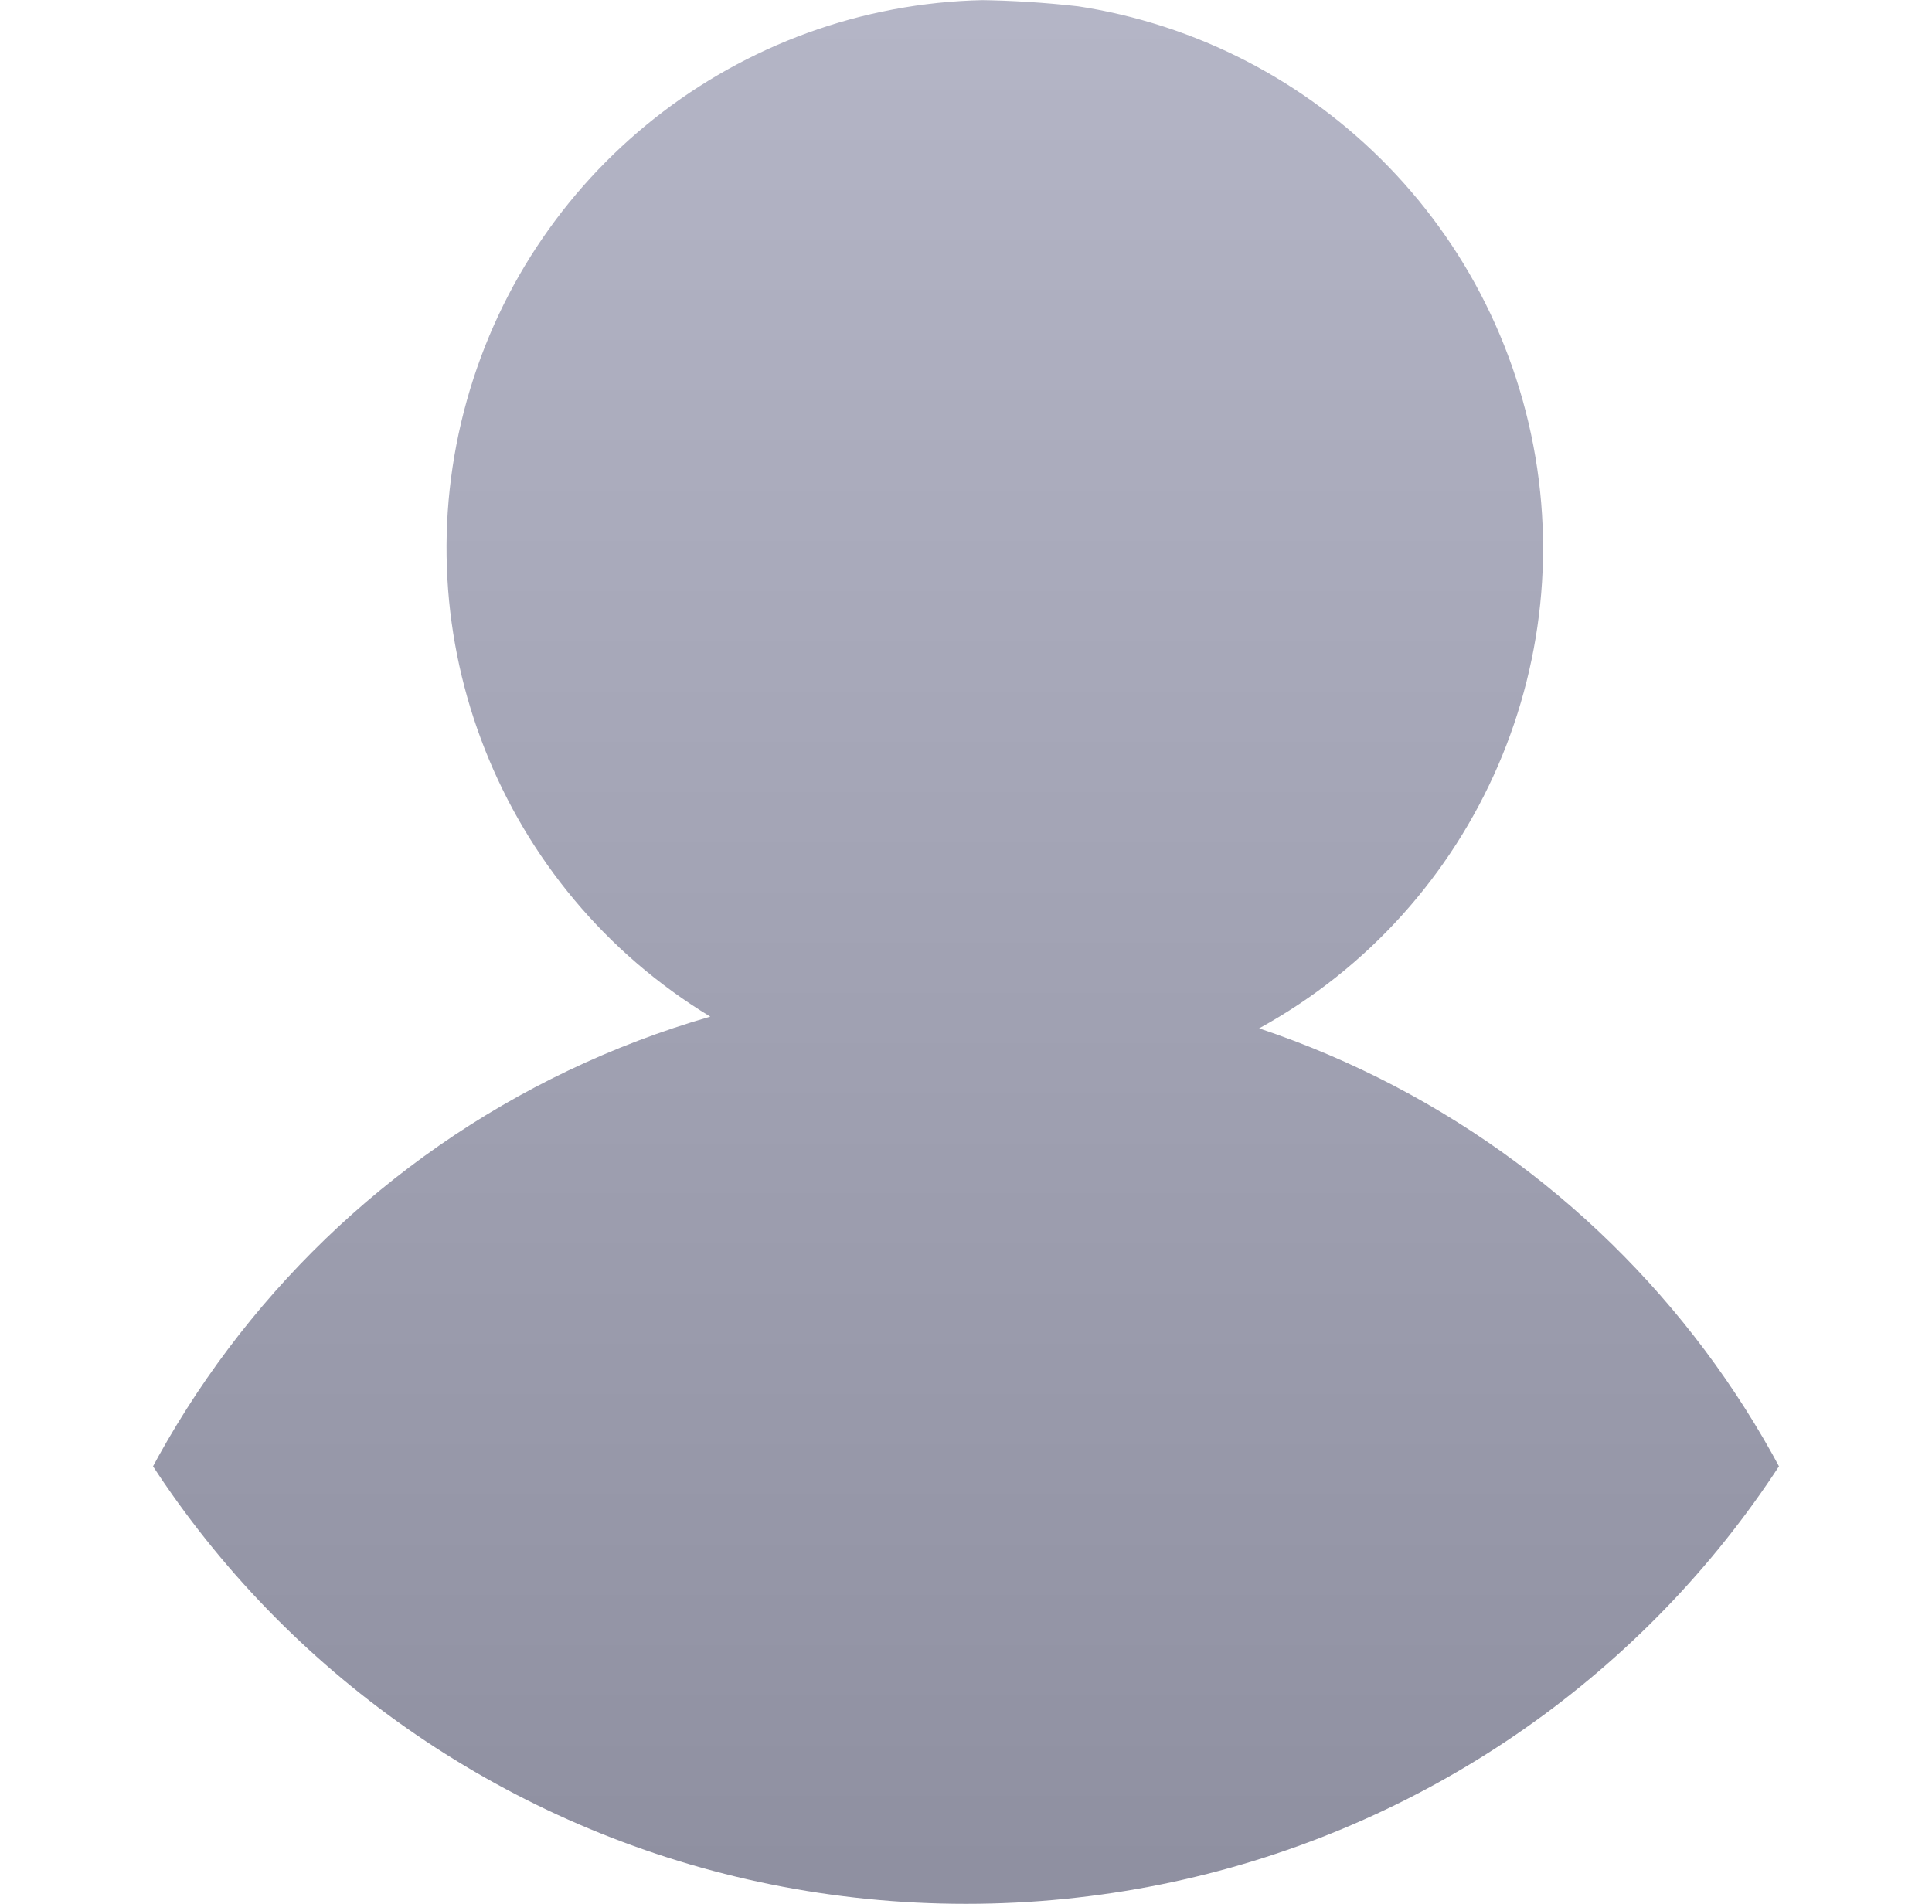
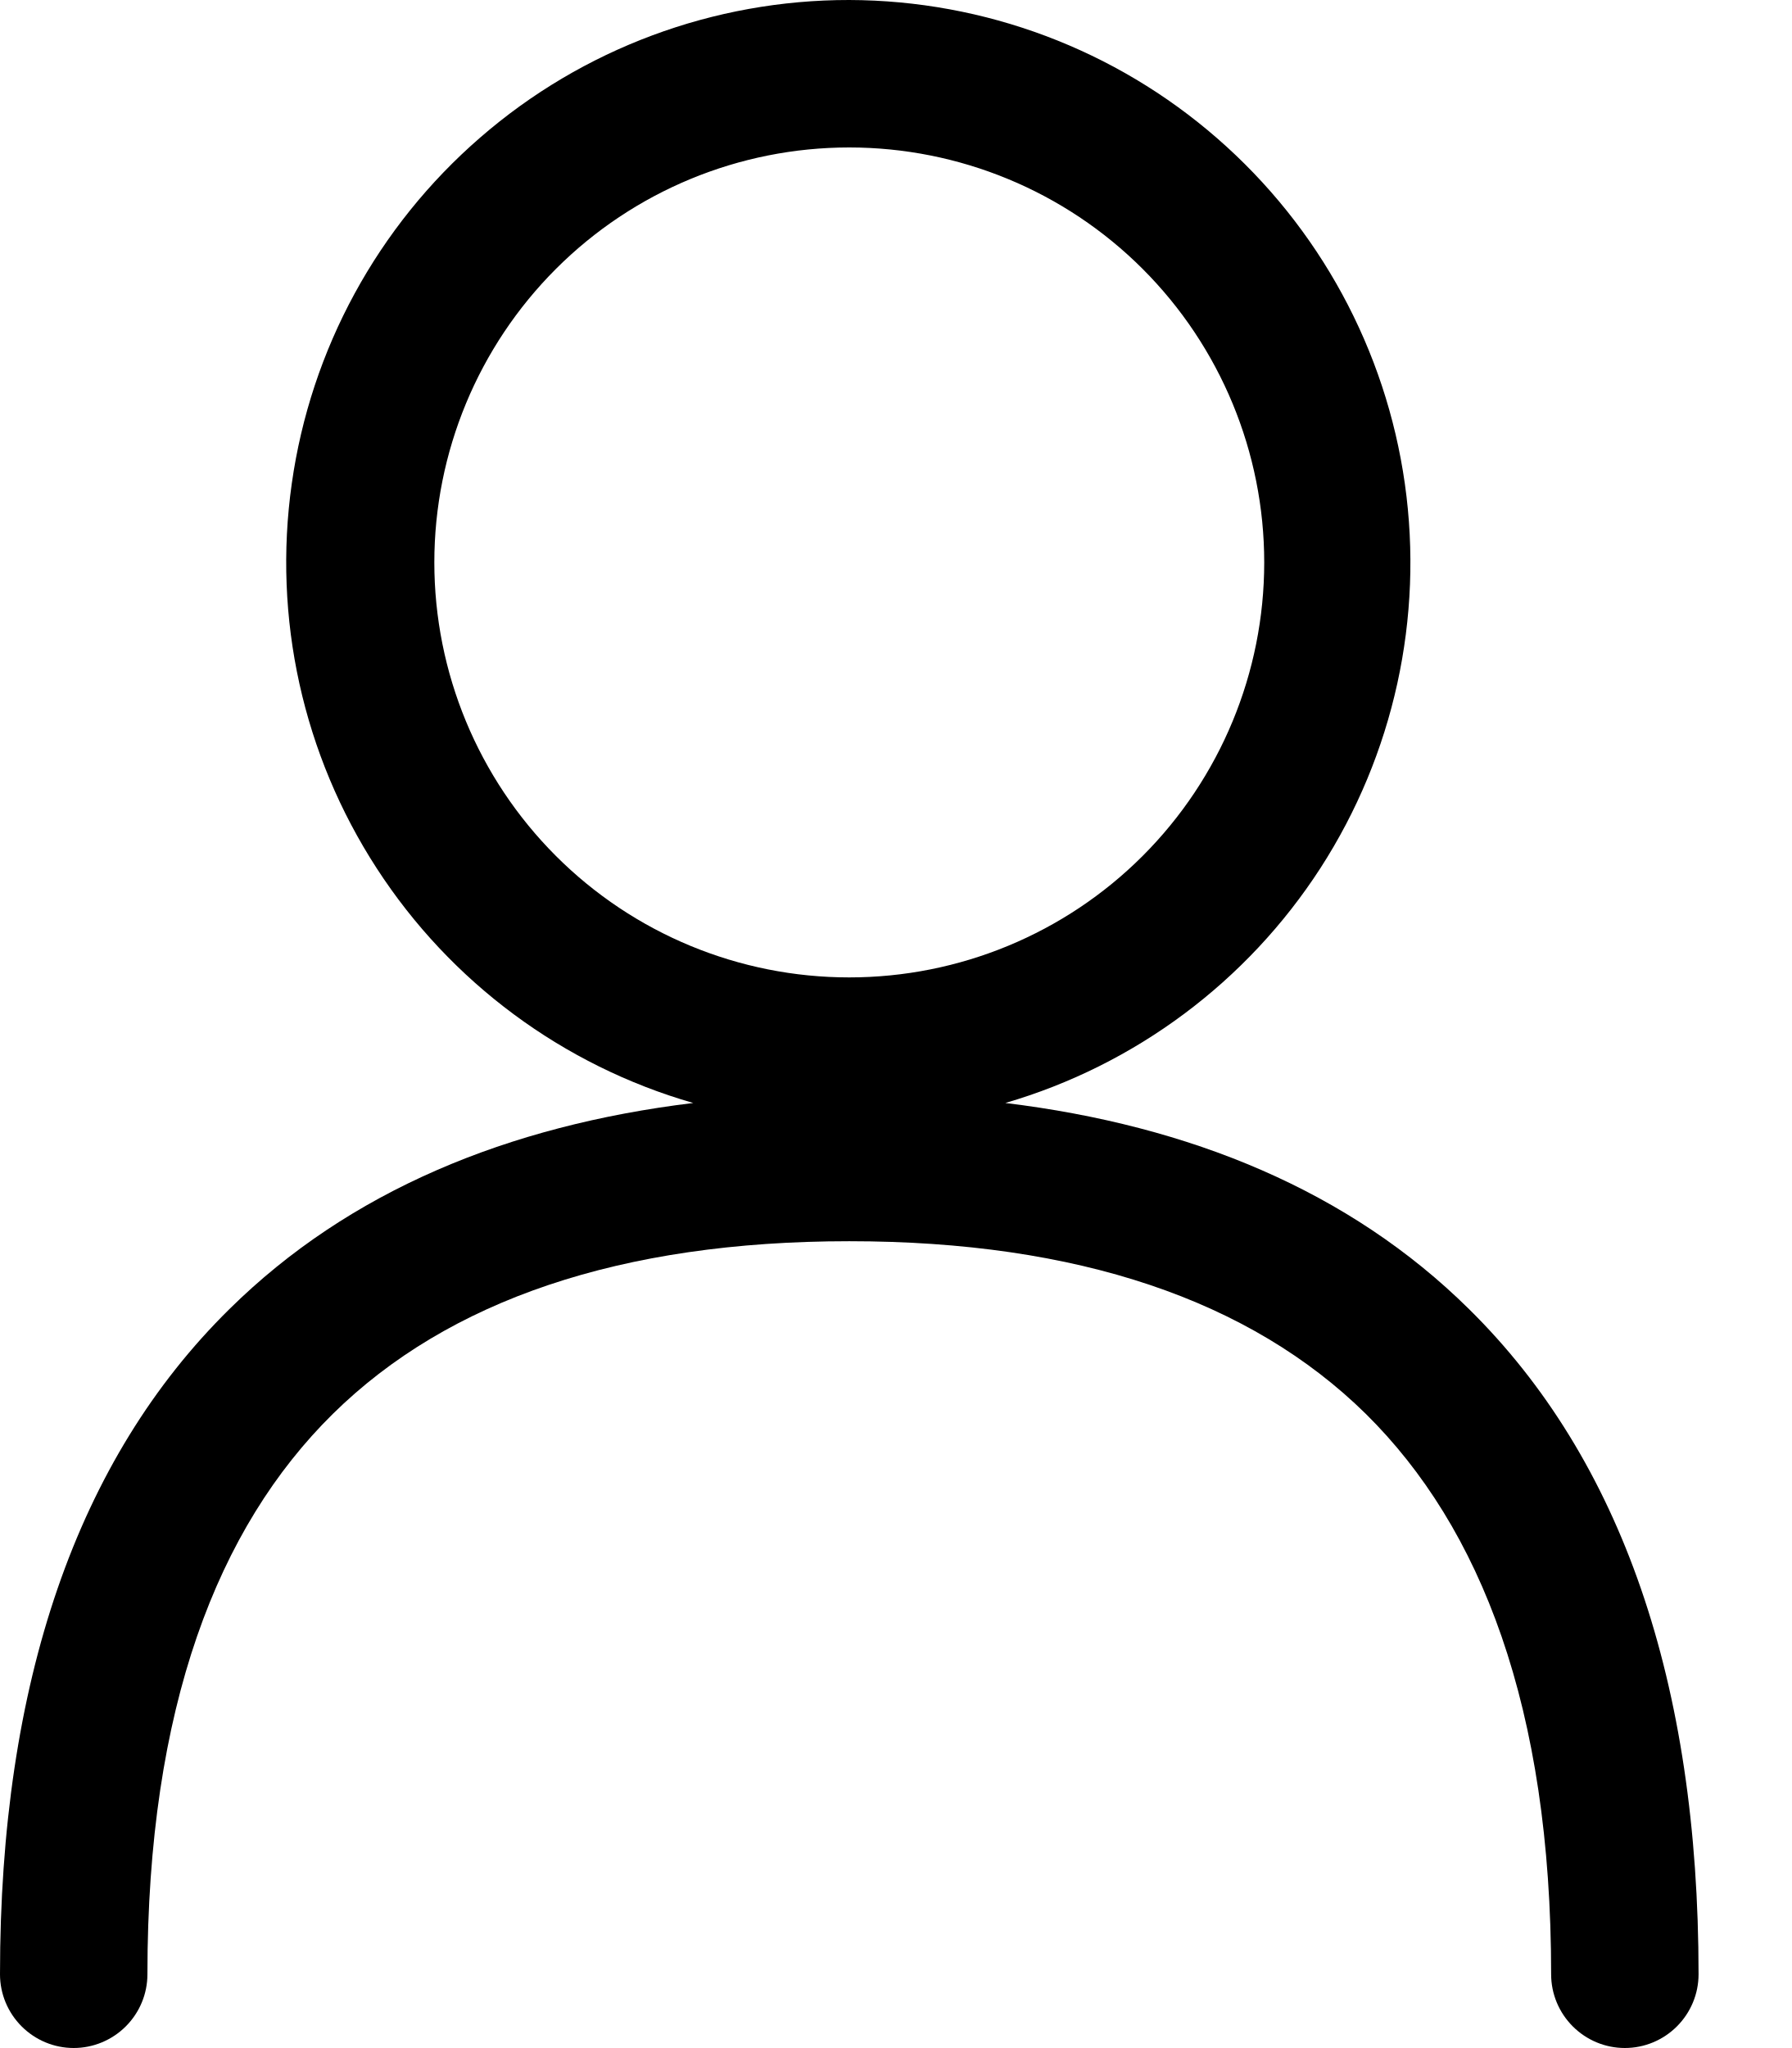
- <svg xmlns="http://www.w3.org/2000/svg" width="43.632" height="43" viewBox="0 0 43.632 43">
-   <defs>
-     <style>
-       .cls-1 {
-         fill: #f2f2f2;
-         stroke: #707070;
-       }
- 
-       .cls-2 {
-         clip-path: url(#clip-path);
-       }
- 
-       .cls-3 {
-         fill: url(#linear-gradient);
-       }
-     </style>
-     <clipPath id="clip-path">
-       <ellipse id="Ellipse_15" data-name="Ellipse 15" class="cls-1" cx="21.816" cy="21.5" rx="21.816" ry="21.5" />
-     </clipPath>
-     <linearGradient id="linear-gradient" x1="0.5" x2="0.5" y2="0.99" gradientUnits="objectBoundingBox">
-       <stop offset="0" stop-color="#b4b5c6" />
-       <stop offset="1" stop-color="#8f90a1" />
-     </linearGradient>
-   </defs>
-   <g id="Mask_Group_1" data-name="Mask Group 1" class="cls-2">
-     <g id="icons" transform="translate(0.968 0)">
-       <g id="ui-gambling-website-lined-icnos-casinoshunter" transform="translate(0)">
-         <g id="_4" data-name="4">
-           <path id="user" class="cls-3" d="M5181.257,72.121a12.38,12.38,0,0,1,5.968,23.226,20.849,20.849,0,0,1,14.229,19.774h-41.7a20.86,20.86,0,0,1,15.076-20.039,12.379,12.379,0,0,1,6.424-22.961Z" transform="translate(-5159.757 -72.121)" />
-         </g>
-       </g>
-     </g>
-   </g>
+ <svg xmlns="http://www.w3.org/2000/svg" width="14" height="16" viewBox="0 0 14 16">
+   <path fill-rule="evenodd" clip-rule="evenodd" d="M6.636 3.89999e-06C5.577 -0.001 4.552 0.38 3.752 1.075C2.951 1.769 2.428 2.729 2.28 3.778C2.131 4.828 2.367 5.895 2.944 6.784C3.52 7.673 4.398 8.324 5.417 8.617C3.97 8.793 2.728 9.304 1.793 10.227C0.602 11.399 0 13.146 0 15.424C0 15.577 0.061 15.723 0.169 15.831C0.277 15.939 0.423 16 0.576 16C0.728 16 0.875 15.939 0.983 15.831C1.091 15.723 1.152 15.577 1.152 15.424C1.152 13.339 1.701 11.933 2.601 11.046C3.503 10.158 4.851 9.697 6.636 9.697C8.422 9.697 9.77 10.158 10.673 11.046C11.572 11.934 12.121 13.339 12.121 15.424C12.121 15.577 12.182 15.723 12.29 15.831C12.398 15.939 12.544 16 12.697 16C12.85 16 12.996 15.939 13.104 15.831C13.212 15.723 13.273 15.577 13.273 15.424C13.273 13.146 12.67 11.4 11.479 10.227C10.546 9.305 9.303 8.793 7.856 8.617C8.871 8.321 9.745 7.669 10.319 6.781C10.892 5.893 11.126 4.827 10.978 3.78C10.83 2.733 10.309 1.775 9.512 1.081C8.715 0.386 7.694 0.003 6.636 3.89999e-06ZM3.394 4.394C3.394 3.534 3.736 2.709 4.344 2.101C4.952 1.493 5.776 1.152 6.636 1.152C7.496 1.152 8.321 1.493 8.929 2.101C9.537 2.709 9.879 3.534 9.879 4.394C9.879 5.254 9.537 6.079 8.929 6.687C8.321 7.295 7.496 7.636 6.636 7.636C5.776 7.636 4.952 7.295 4.344 6.687C3.736 6.079 3.394 5.254 3.394 4.394Z" fill="inherit" />
</svg>
